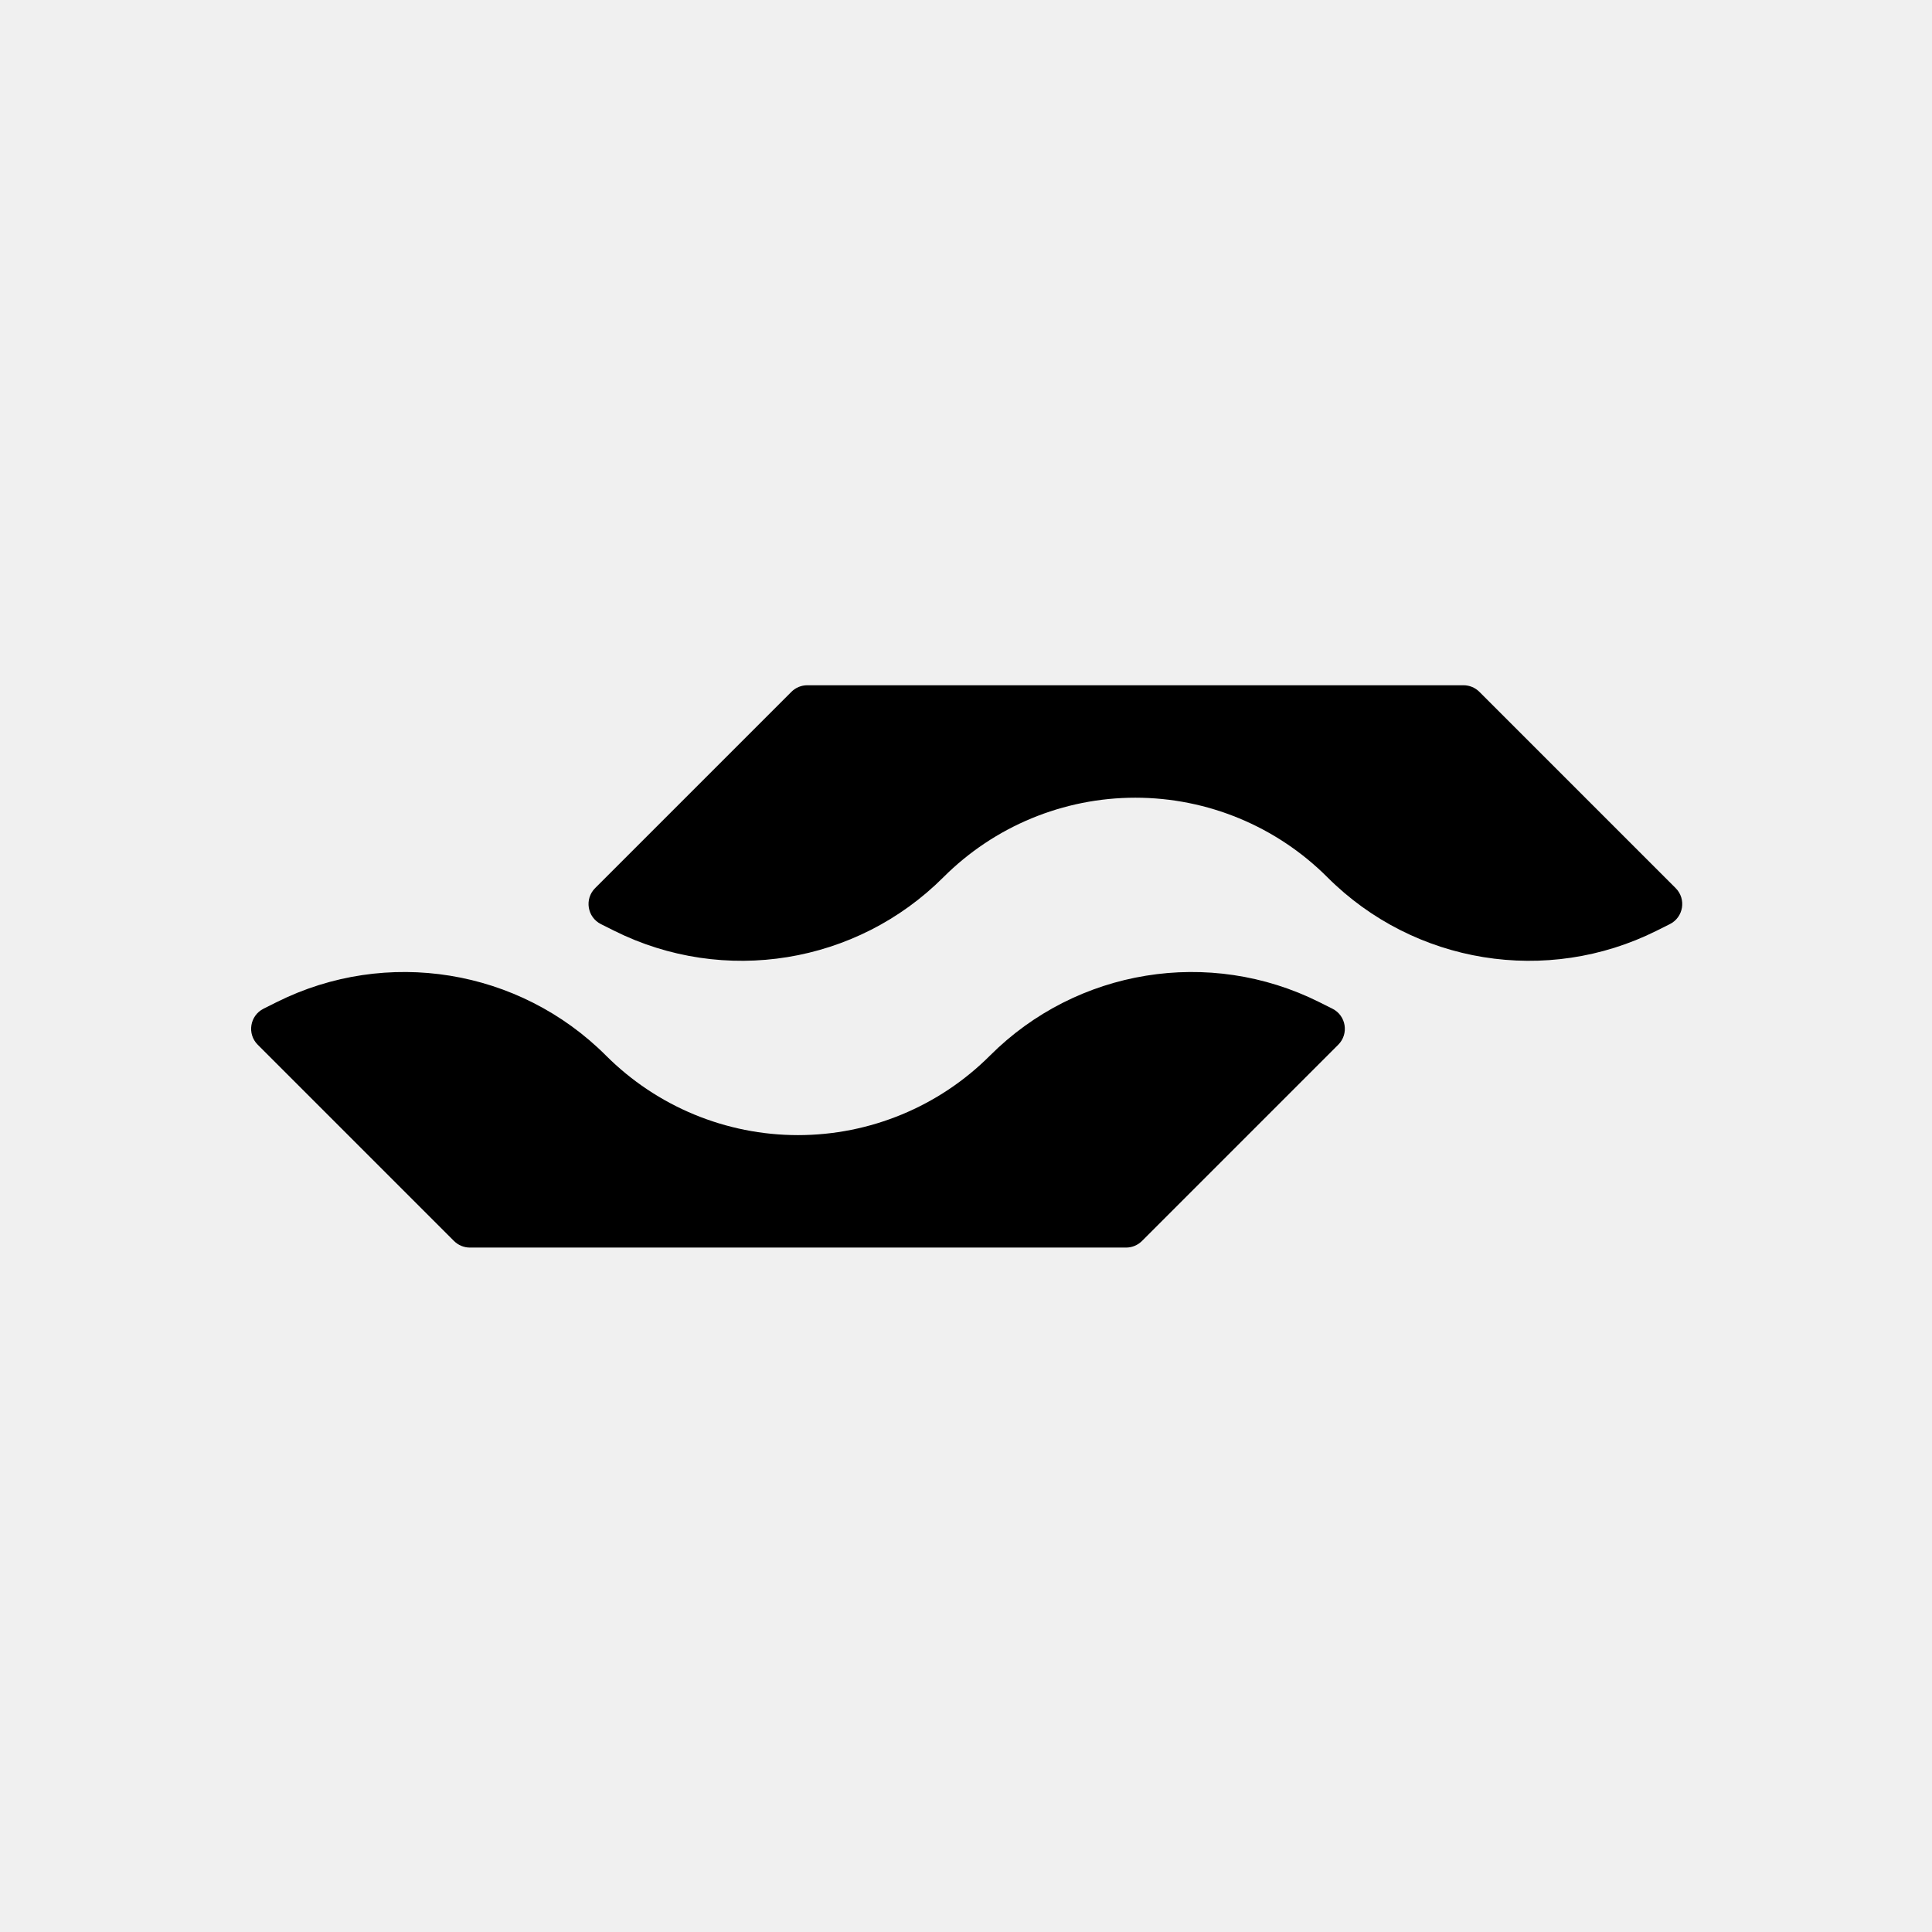
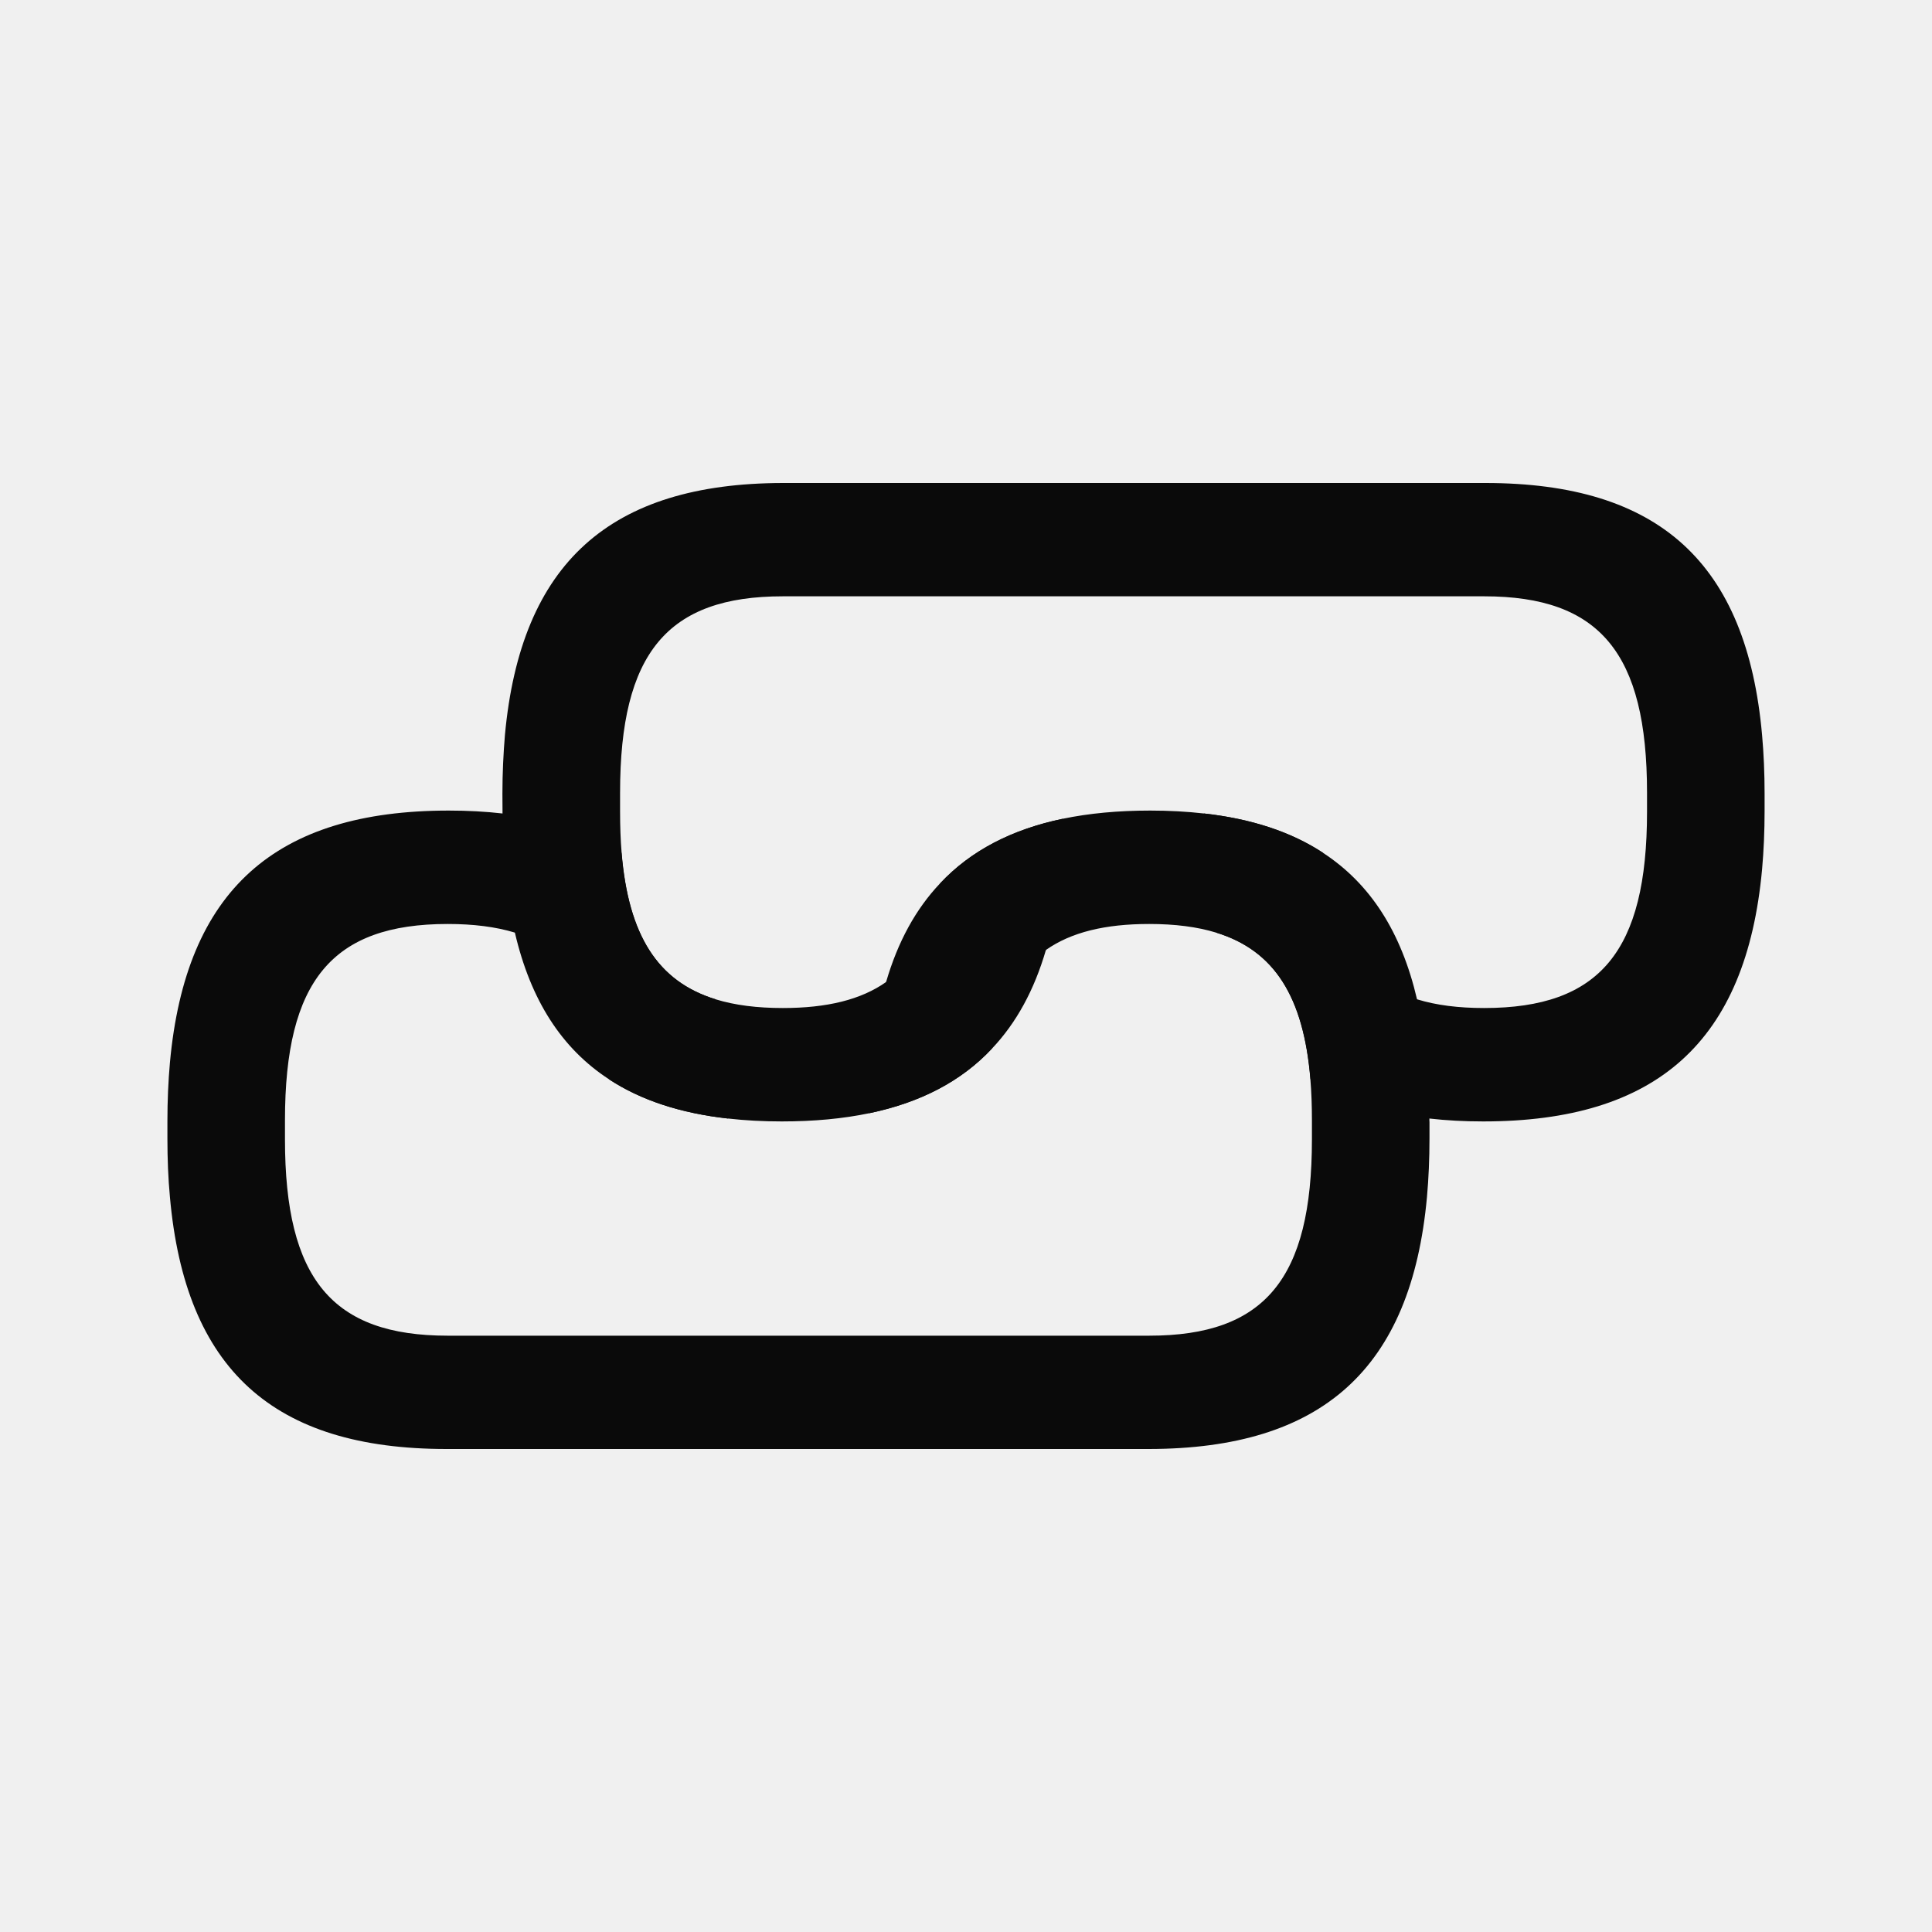
- <svg xmlns="http://www.w3.org/2000/svg" viewBox="0 0 1080 1080">
+ <svg xmlns="http://www.w3.org/2000/svg" viewBox="300 300 200 200">
  <style>
-     path { fill: #000; }
+     path { fill: #0a0a0a; }
    @media (prefers-color-scheme: dark) {
-       path { fill: #fff; }
+       path { fill: #ffffff; }
    }
  </style>
-   <path d="M826.98,386.74l109.72,109.72c6.07,6.07,4.41,16.3-3.27,20.14l-7.32,3.66c-61.4,30.7-135.56,18.67-184.1-29.88h0c-28.46-28.46-67.07-44.46-107.32-44.46h0c-40.25,0-78.86,15.99-107.32,44.46h0c-48.54,48.54-122.7,60.58-184.1,29.88l-7.32-3.66c-7.68-3.84-9.34-14.07-3.27-20.14l109.72-109.72c2.36-2.36,5.56-3.68,8.89-3.68h366.8c3.33,0,6.53,1.32,8.89,3.68Z" />
-   <path d="M253.79,693.72l-109.72-109.72c-6.07-6.07-4.41-16.3,3.27-20.14l7.32-3.66c61.4-30.7,135.56-18.67,184.1,29.88h0c28.46,28.46,67.07,44.46,107.32,44.46h0c40.25,0,78.86-15.99,107.32-44.46h0c48.54-48.54,122.7-60.58,184.1-29.88l7.32,3.66c7.68,3.84,9.34,14.07,3.27,20.14l-109.72,109.72c-2.36,2.36-5.56,3.68-8.89,3.68h-366.8c-3.33,0-6.53-1.32-8.89-3.68Z" />
+   <path d="M447.98,416.09v1.74c0,2.14-.09,4.17-.26,6.08-1.63,17.81-10.87,26.06-28.76,26.09h-72.72c-17.96,0-27.06-8.24-28.65-26.09-.18-1.91-.26-3.94-.26-6.08v-1.74c0-2.14.09-4.18.26-6.08,1.63-17.86,10.91-26.1,28.87-26.1,1.95,0,3.8.1,5.55.3,4.92.55,9.01,1.89,12.33,4.07.71,8.54,3.73,13.32,9.74,15.17.48,2.02.82,4.21,1.03,6.56.17,1.81.25,3.75.26,5.78-4.92-.55-9.02-1.89-12.33-4.06-.7-8.55-3.73-13.34-9.75-15.19-1.98-.6-4.29-.89-6.94-.89-11.96,0-16.85,5.87-16.85,20.32v1.97c0,14.46,4.89,20.33,16.85,20.33h72.61c11.96,0,16.85-5.87,16.85-20.33v-1.97c0-1.51-.05-2.92-.16-4.25-.71-8.54-3.73-13.32-9.74-15.17-1.98-.61-4.29-.9-6.95-.9-4.55,0-8.08.85-10.7,2.7-2.95,2.07-4.75,5.41-5.59,10.21-3.16,3.37-7.38,5.57-12.69,6.68l.22-5.22h0c.28-3.08.78-5.86,1.53-8.37,1.21-4.15,3.06-7.54,5.59-10.21,3.16-3.37,7.38-5.57,12.69-6.68,2.73-.57,5.75-.85,9.06-.85,1.95,0,3.8.1,5.55.3,4.91.55,9.01,1.89,12.33,4.07,4.91,3.2,8.12,8.21,9.74,15.17.48,2.02.82,4.21,1.03,6.56l.25,5.78v.3Z" />
+   <path d="M482.67,382.17v1.74c0,2.14-.09,4.18-.26,6.08-1.64,17.86-10.91,26.1-28.87,26.1-1.96,0-3.81-.1-5.56-.3-4.91-.55-9-1.89-12.32-4.07-.71-8.54-3.73-13.32-9.74-15.17-.48-2.02-.82-4.21-1.03-6.56-.18-1.81-.25-3.75-.26-5.78,4.91.55,9.01,1.89,12.33,4.07.71,8.54,3.73,13.32,9.74,15.17,1.98.61,4.28.9,6.94.9,11.97,0,16.86-5.87,16.86-20.32v-1.97c0-14.46-4.89-20.33-16.86-20.33h-72.6c-11.96,0-16.85,5.87-16.85,20.33v1.97c0,1.51.05,2.92.16,4.25.71,8.54,3.73,13.32,9.74,15.17,1.98.61,4.29.9,6.95.9,4.55,0,8.08-.85,10.7-2.7,2.95-2.07,4.75-5.41,5.59-10.21,3.16-3.37,7.38-5.57,12.69-6.68l-.22,5.22h0c-.28,3.08-.79,5.86-1.53,8.37-1.21,4.15-3.06,7.54-5.59,10.21-3.16,3.37-7.38,5.57-12.69,6.68-2.73.57-5.75.85-9.06.85-1.95,0-3.8-.1-5.55-.3-4.92-.55-9.02-1.89-12.33-4.06-4.92-3.2-8.13-8.22-9.75-15.19-.48-2.02-.82-4.2-1.03-6.55l-.25-5.78v-.3s-.01-1.74-.01-1.74c0-2.14.1-4.17.26-6.08,1.64-17.81,10.87-26.06,28.77-26.09h72.72c17.96,0,27.06,8.24,28.65,26.09.17,1.91.26,3.94.26,6.08Z" />
</svg>
